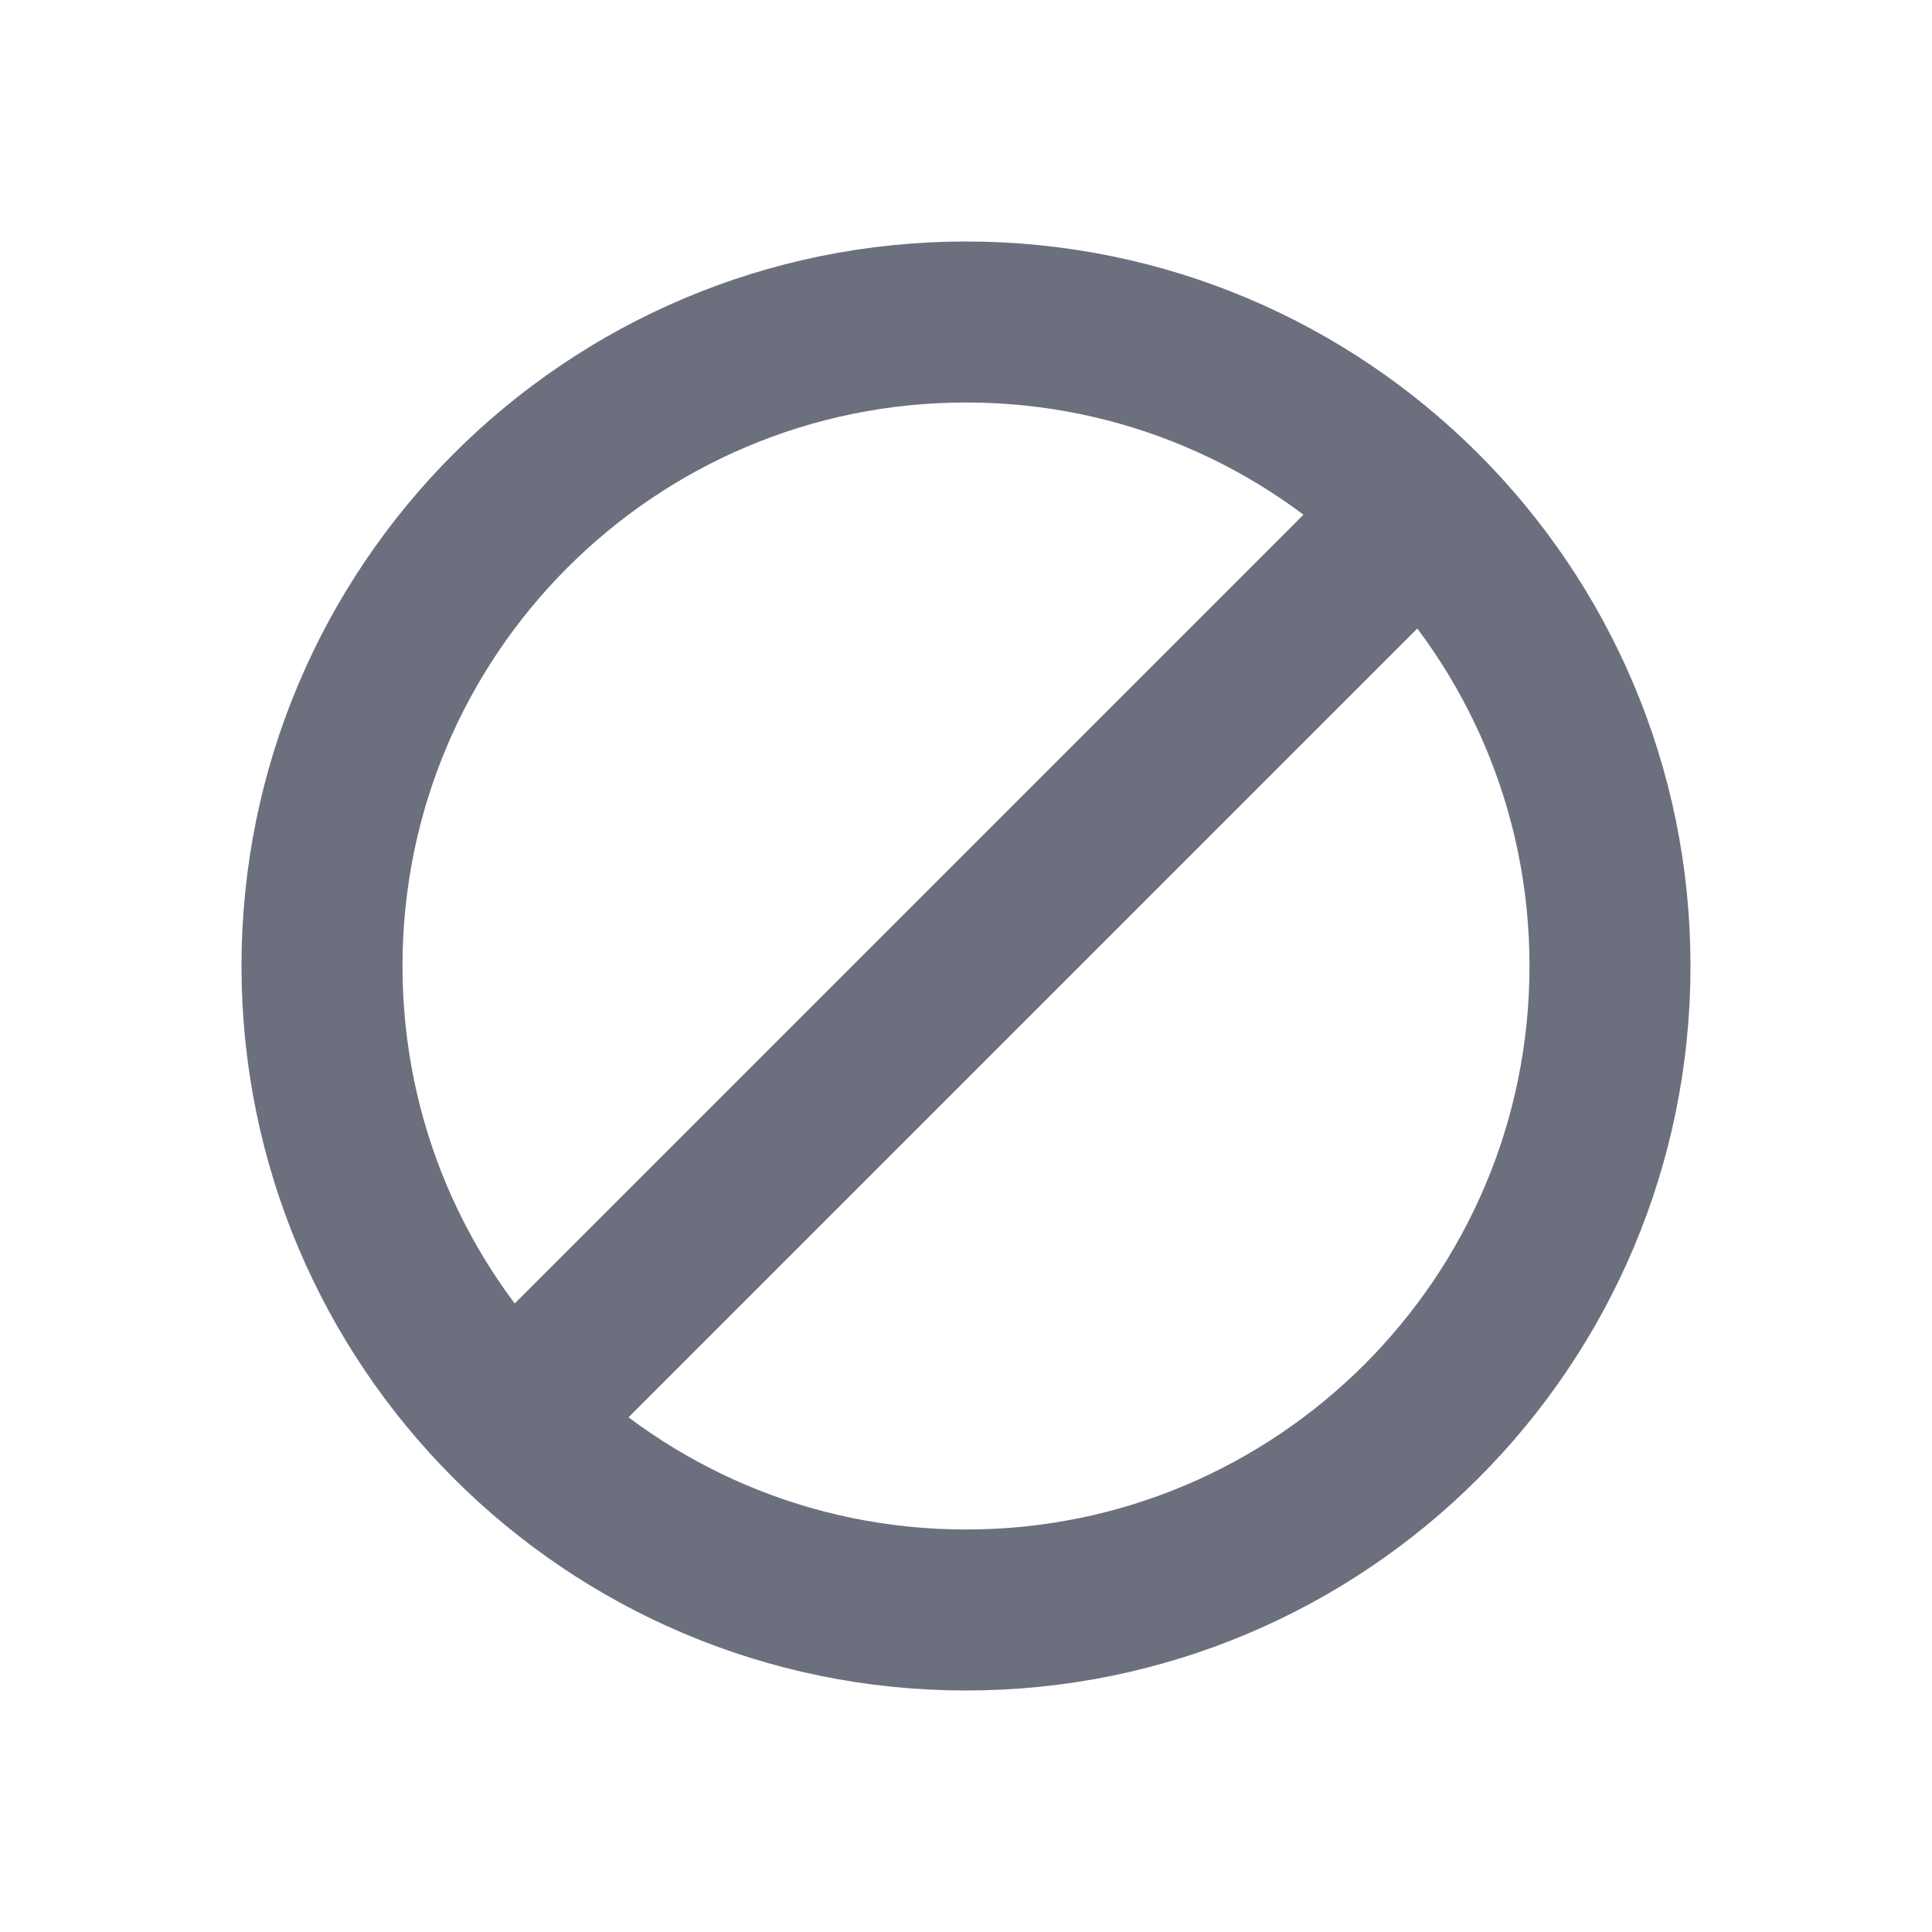
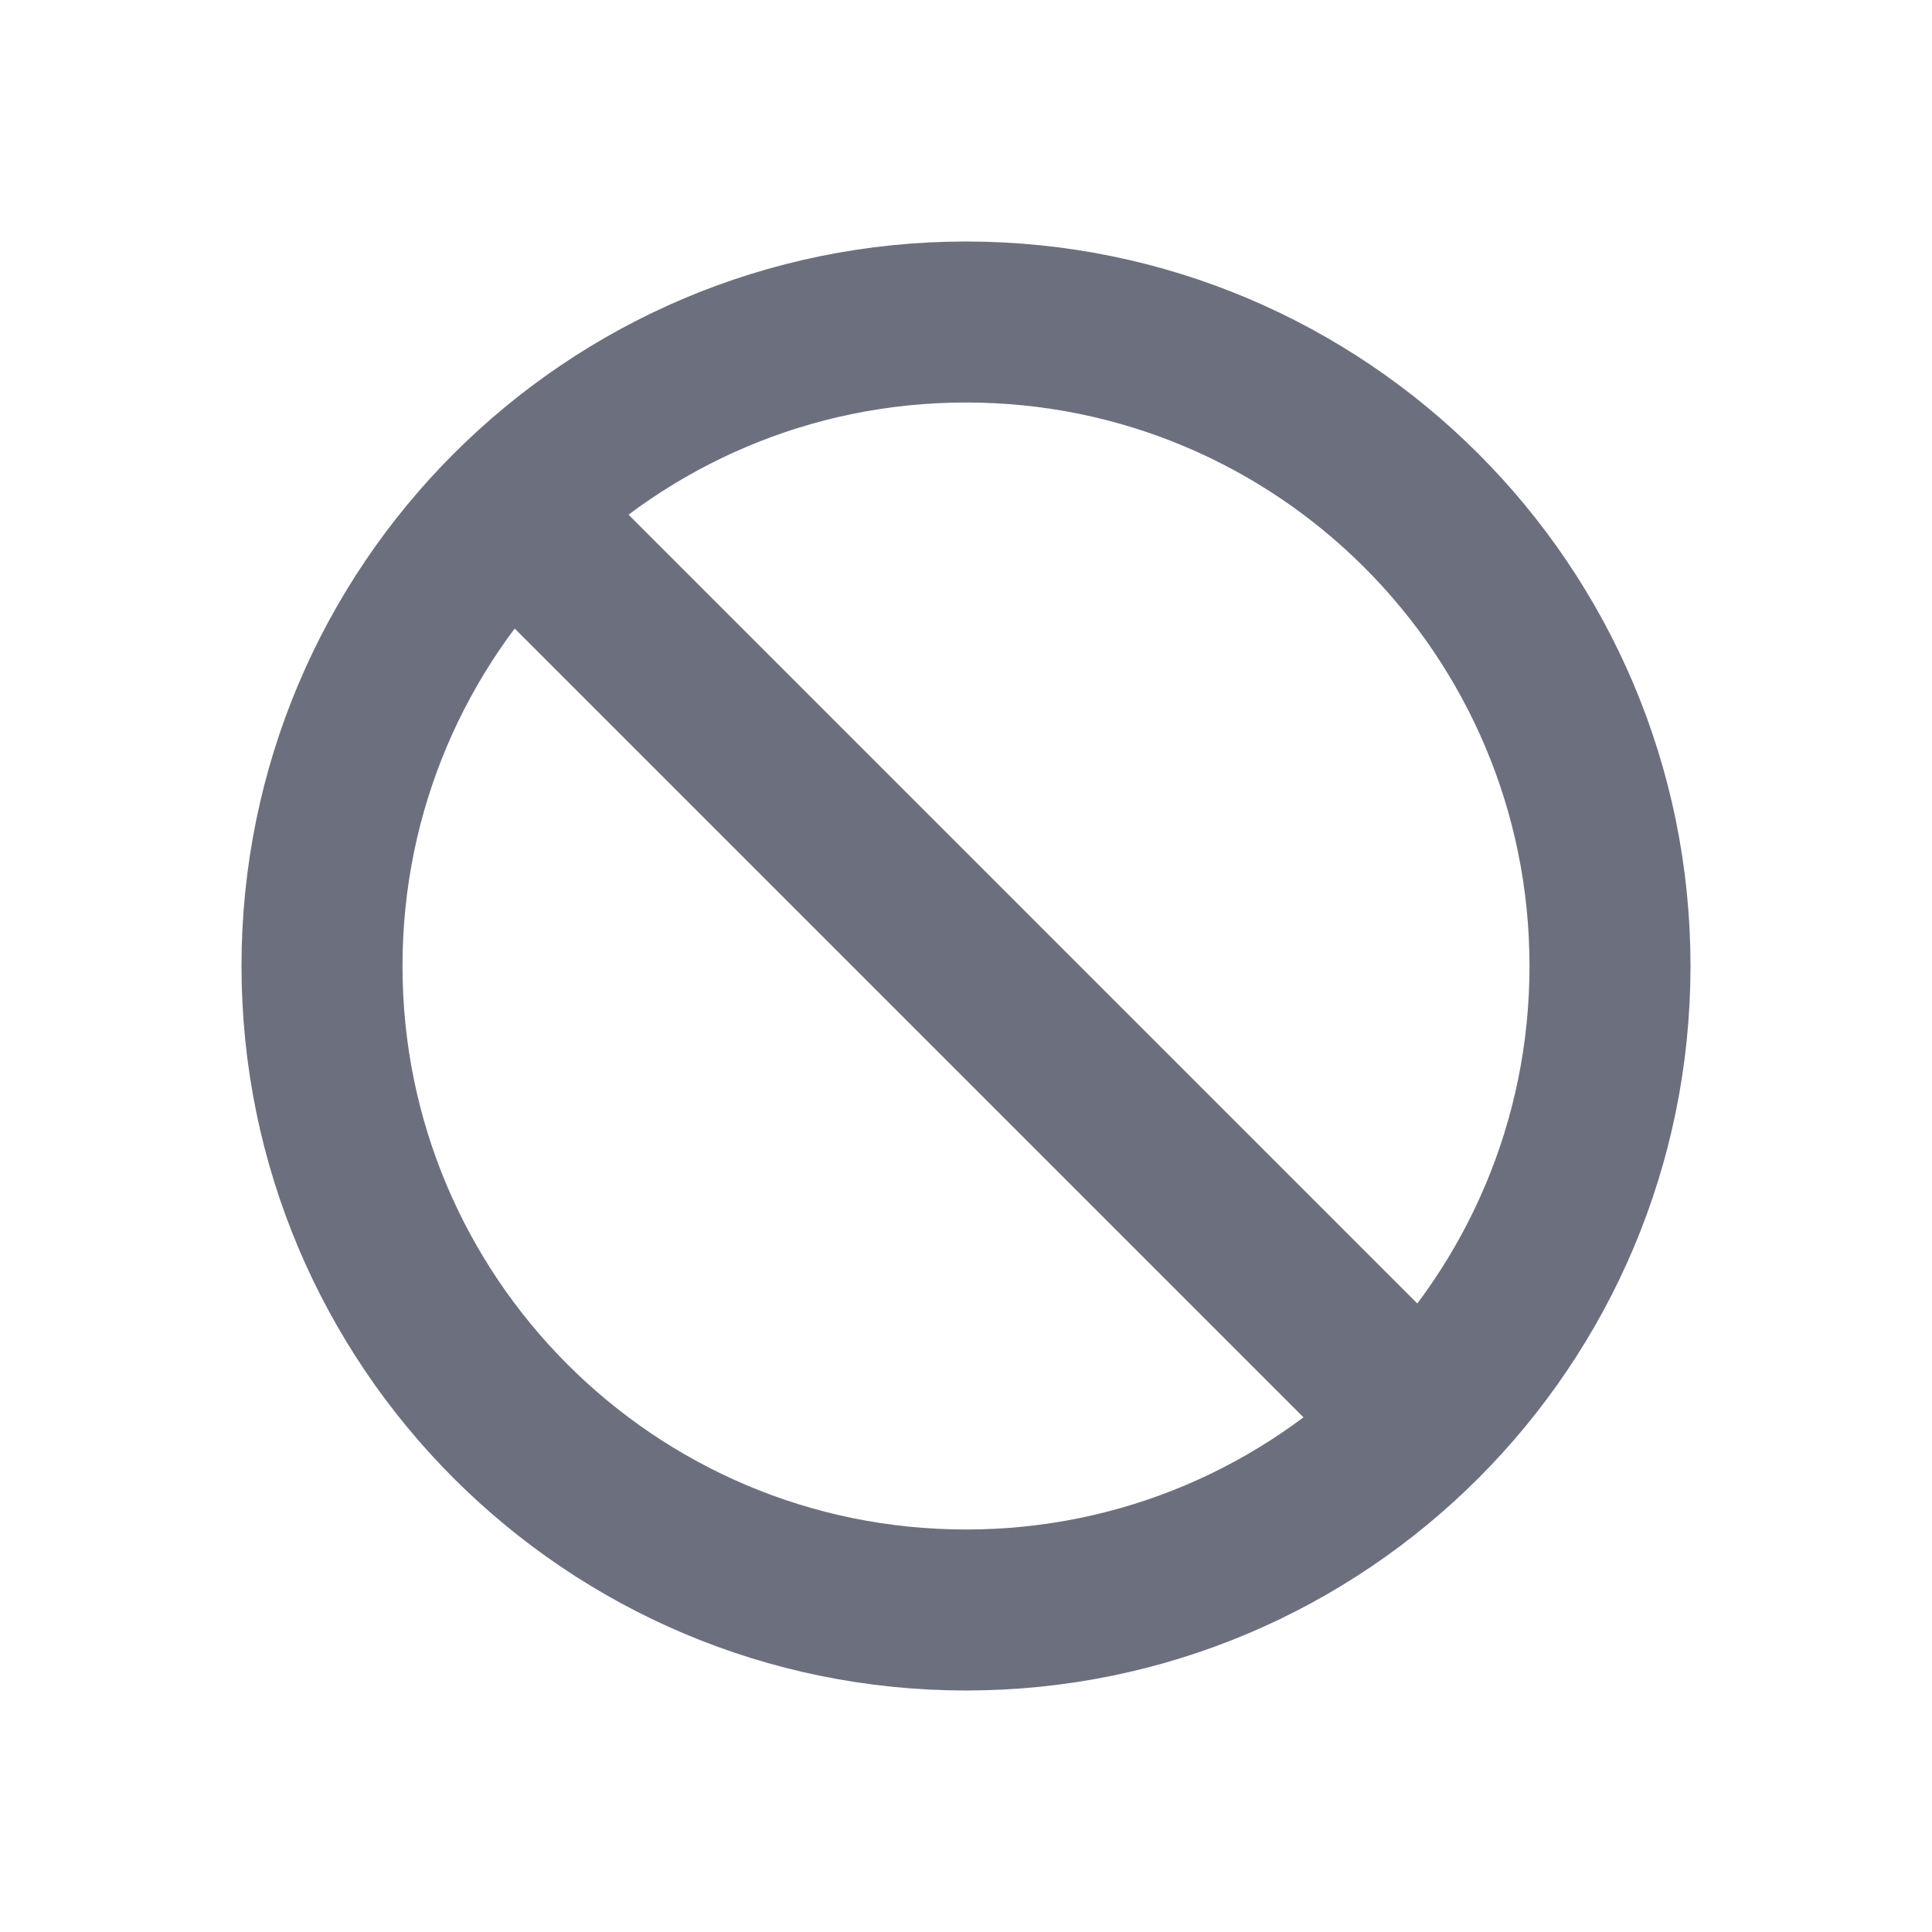
<svg xmlns="http://www.w3.org/2000/svg" viewBox="0 0 24 24">
  <circle r="8" cx="12" cy="12" fill="none" stroke="#6C707E" stroke-width="2" />
-   <line x1="12" x2="12" y1="4" y2="20" stroke="#6C707E" stroke-width="2" transform="rotate(45 12 12)" />
+   <line x1="12" x2="12" y1="4" y2="20" stroke="#6C707E" stroke-width="2" transform="rotate(-45 12 12)" />
</svg>
